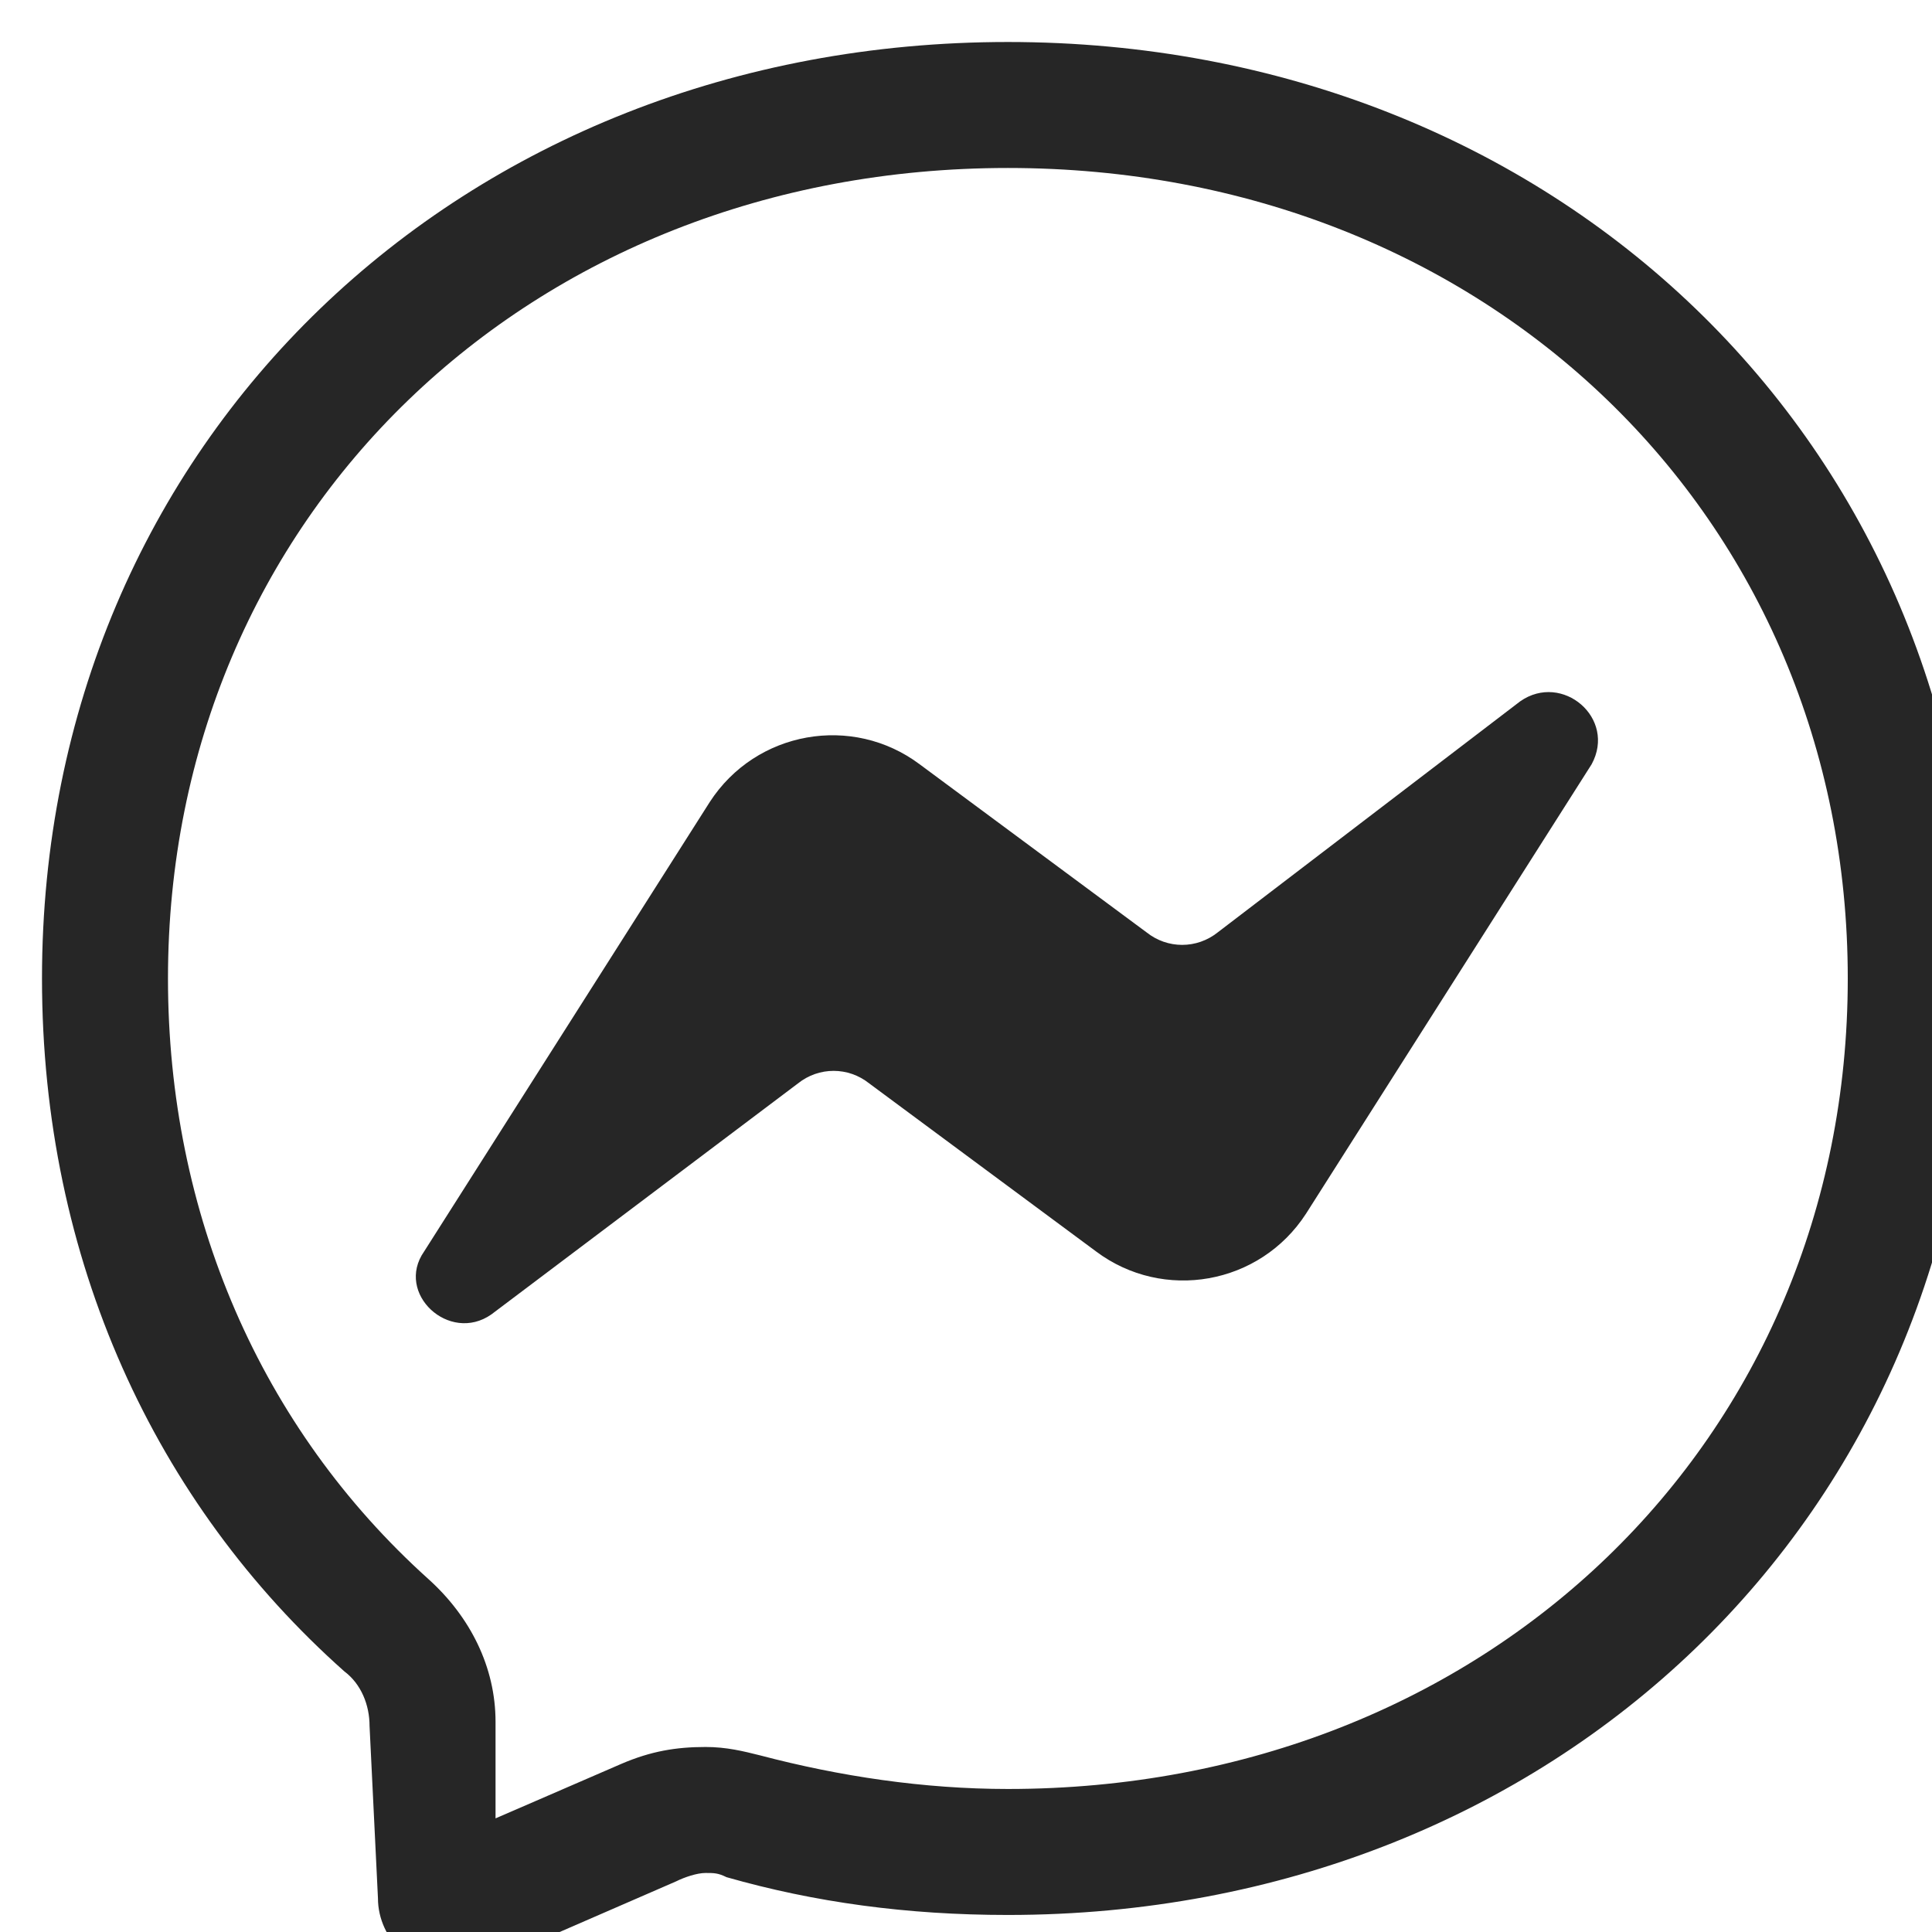
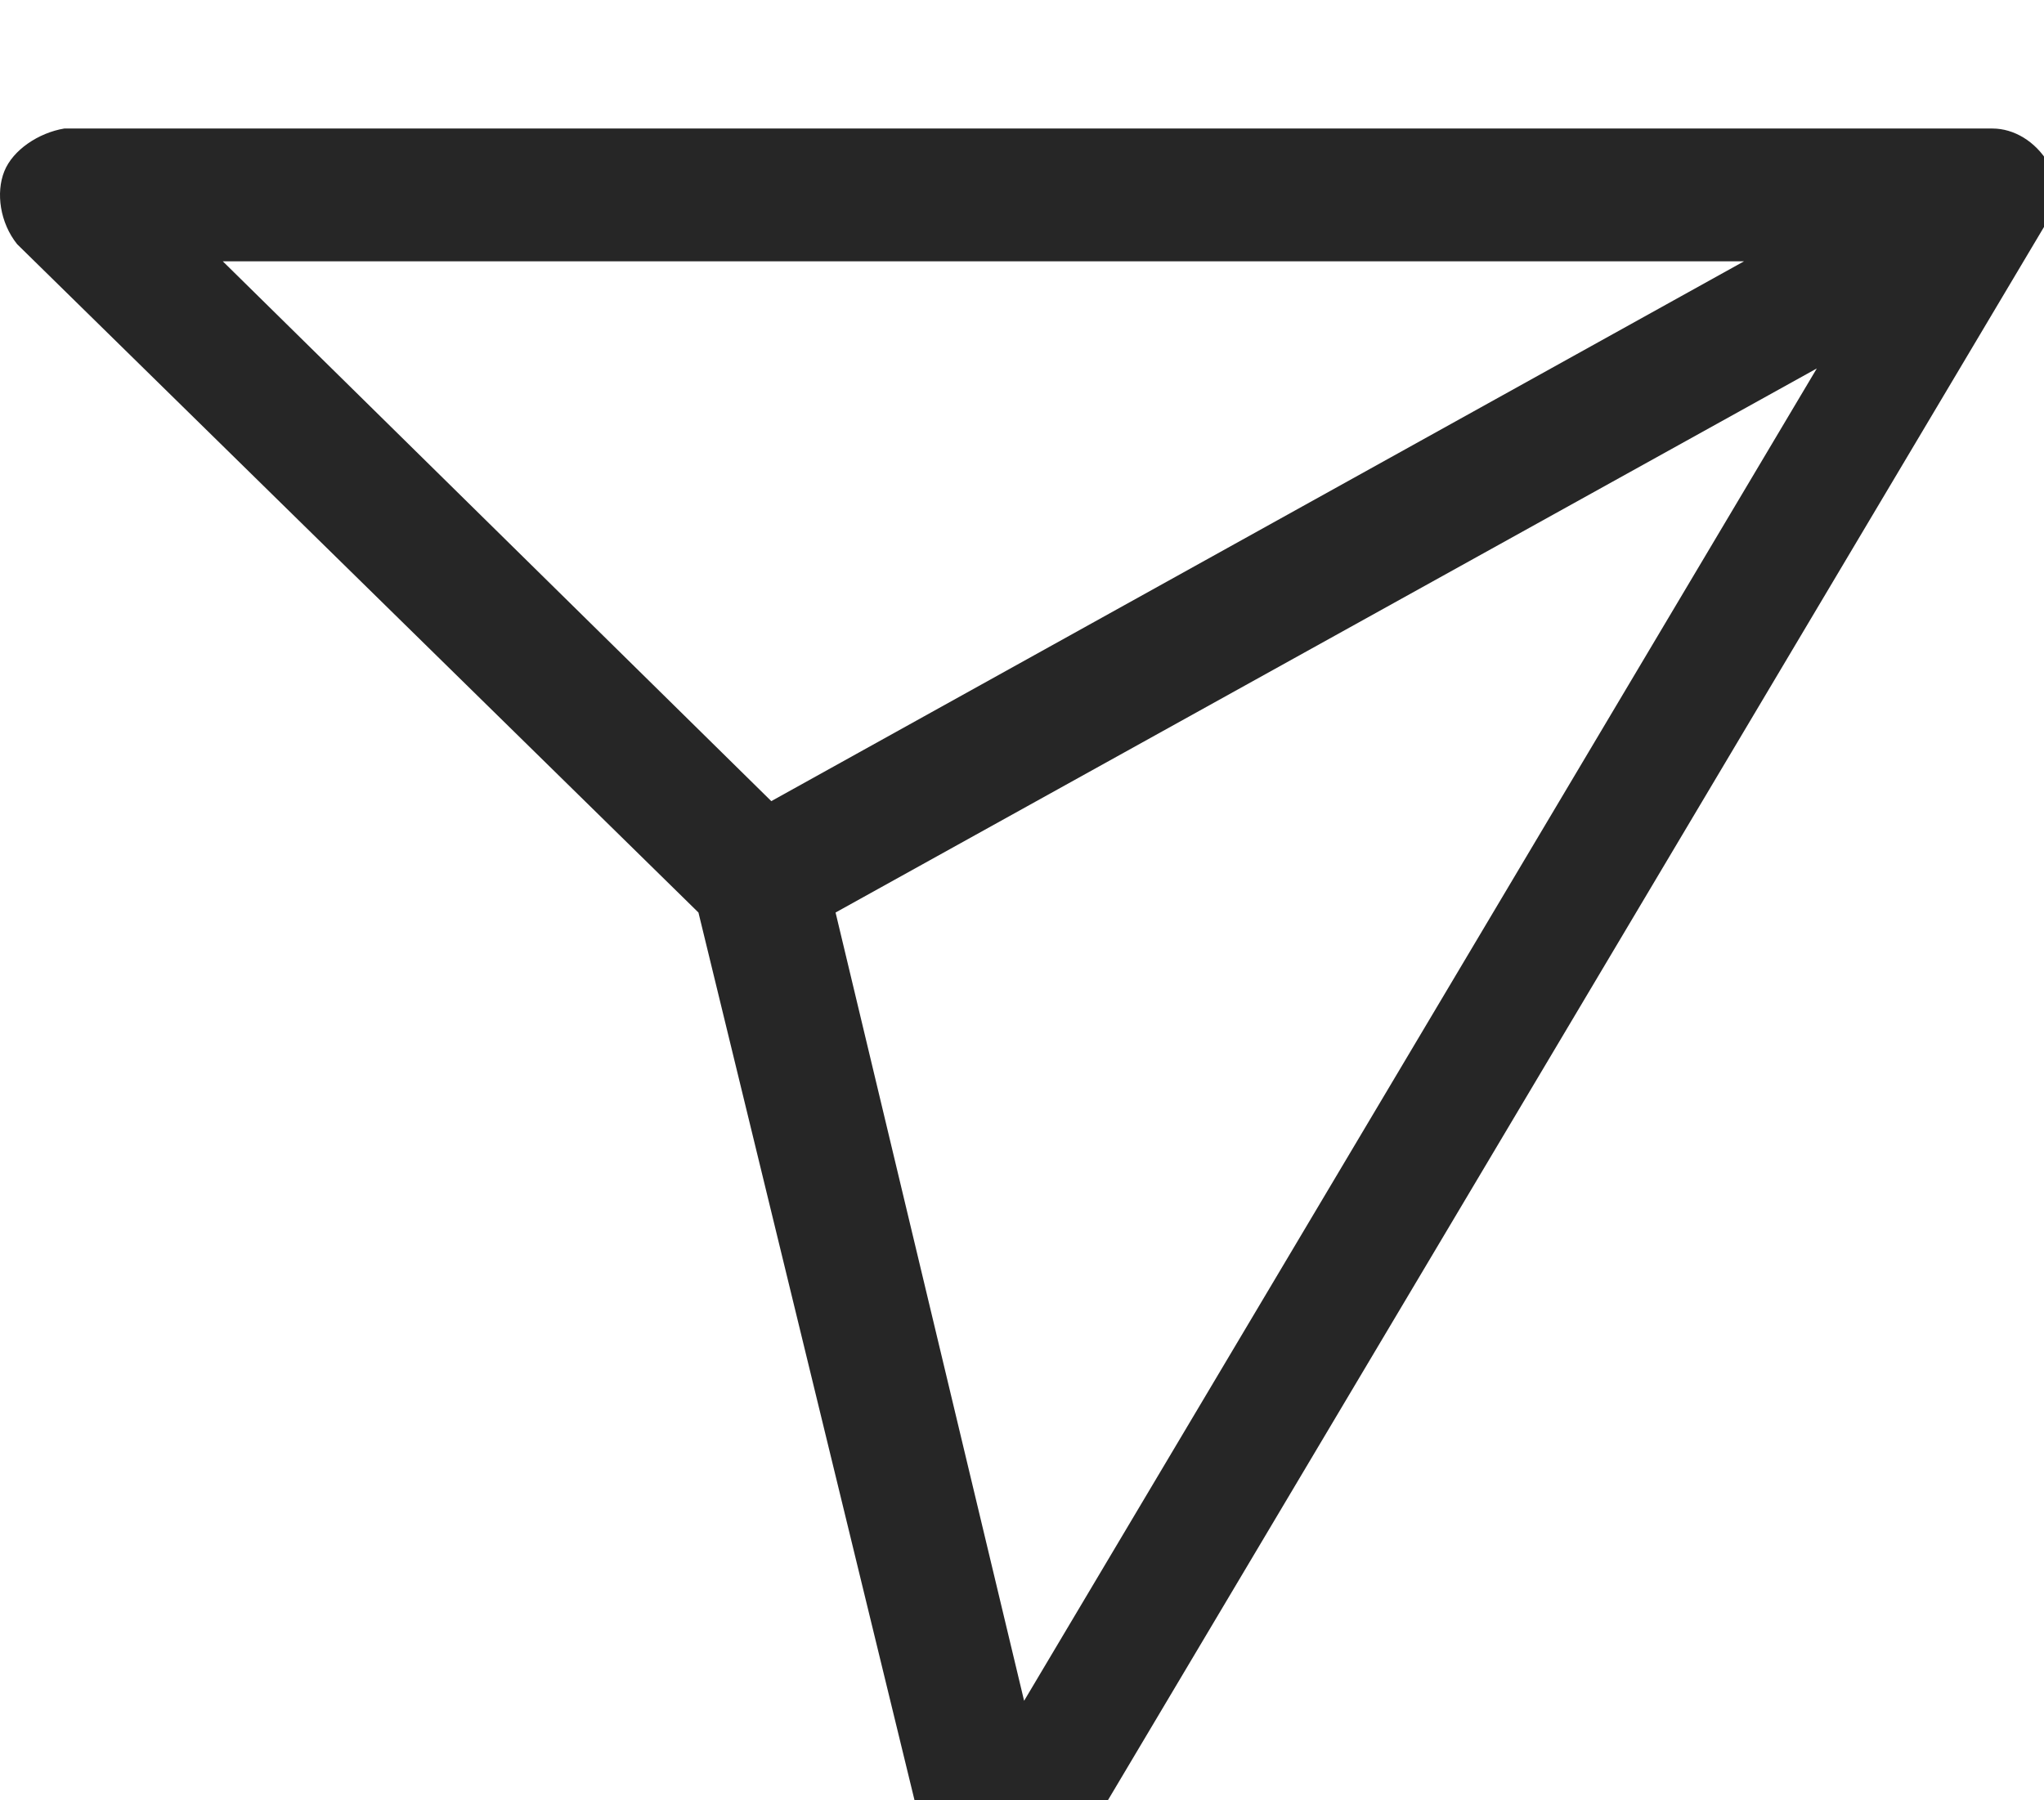
<svg xmlns="http://www.w3.org/2000/svg">
-   <svg aria-label="Messenger" class="_8-yf5 " fill="#262626" height="22" viewBox="0 0 48 48" width="22">
-     <path d="M36.2 16.7L29 22.2c-.5.4-1.2.4-1.7 0l-5.4-4c-1.6-1.2-3.9-.8-5 .9l-6.8 10.7c-.7 1 .6 2.2 1.6 1.5l7.3-5.5c.5-.4 1.2-.4 1.7 0l5.4 4c1.6 1.2 3.9.8 5-.9l6.8-10.7c.6-1.1-.7-2.2-1.7-1.5zM24 1C11 1 1 10.5 1 23.3 1 30 3.7 35.8 8.2 39.8c.4.3.6.8.6 1.3l.2 4.1c0 1 .9 1.8 1.8 1.8.2 0 .5 0 .7-.2l4.6-2c.2-.1.5-.2.7-.2.2 0 .3 0 .5.1 2.1.6 4.3.9 6.7.9 13 0 23-9.5 23-22.3S37 1 24 1zm0 41.6c-2 0-4-.3-5.9-.8-.4-.1-.8-.2-1.3-.2-.7 0-1.3.1-2 .4l-3 1.3V41c0-1.3-.6-2.5-1.6-3.4C6.2 34 4 28.9 4 23.3 4 12.3 12.6 4 24 4s20 8.3 20 19.3-8.6 19.3-20 19.3z" />
+   <svg aria-label="Direct" class="_8-yf5 " color="#262626" fill="#262626" height="22" role="img" viewBox="0 0 48 48" width="22">
+     <path d="M47.8 3.8c-.3-.5-.8-.8-1.3-.8h-45C.9 3.1.3 3.5.1 4S0 5.2.4 5.7l15.9 15.6 5.5 22.6c.1.6.6 1 1.2 1.1h.2c.5 0 1-.3 1.3-.7l23.2-39c.4-.4.4-1 .1-1.5zM5.2 6.1h35.5L18 18.7 5.2 6.1zm18.7 33.6l-4.4-18.4L42.4 8.6 23.9 39.7z" />
  </svg>
</svg>
